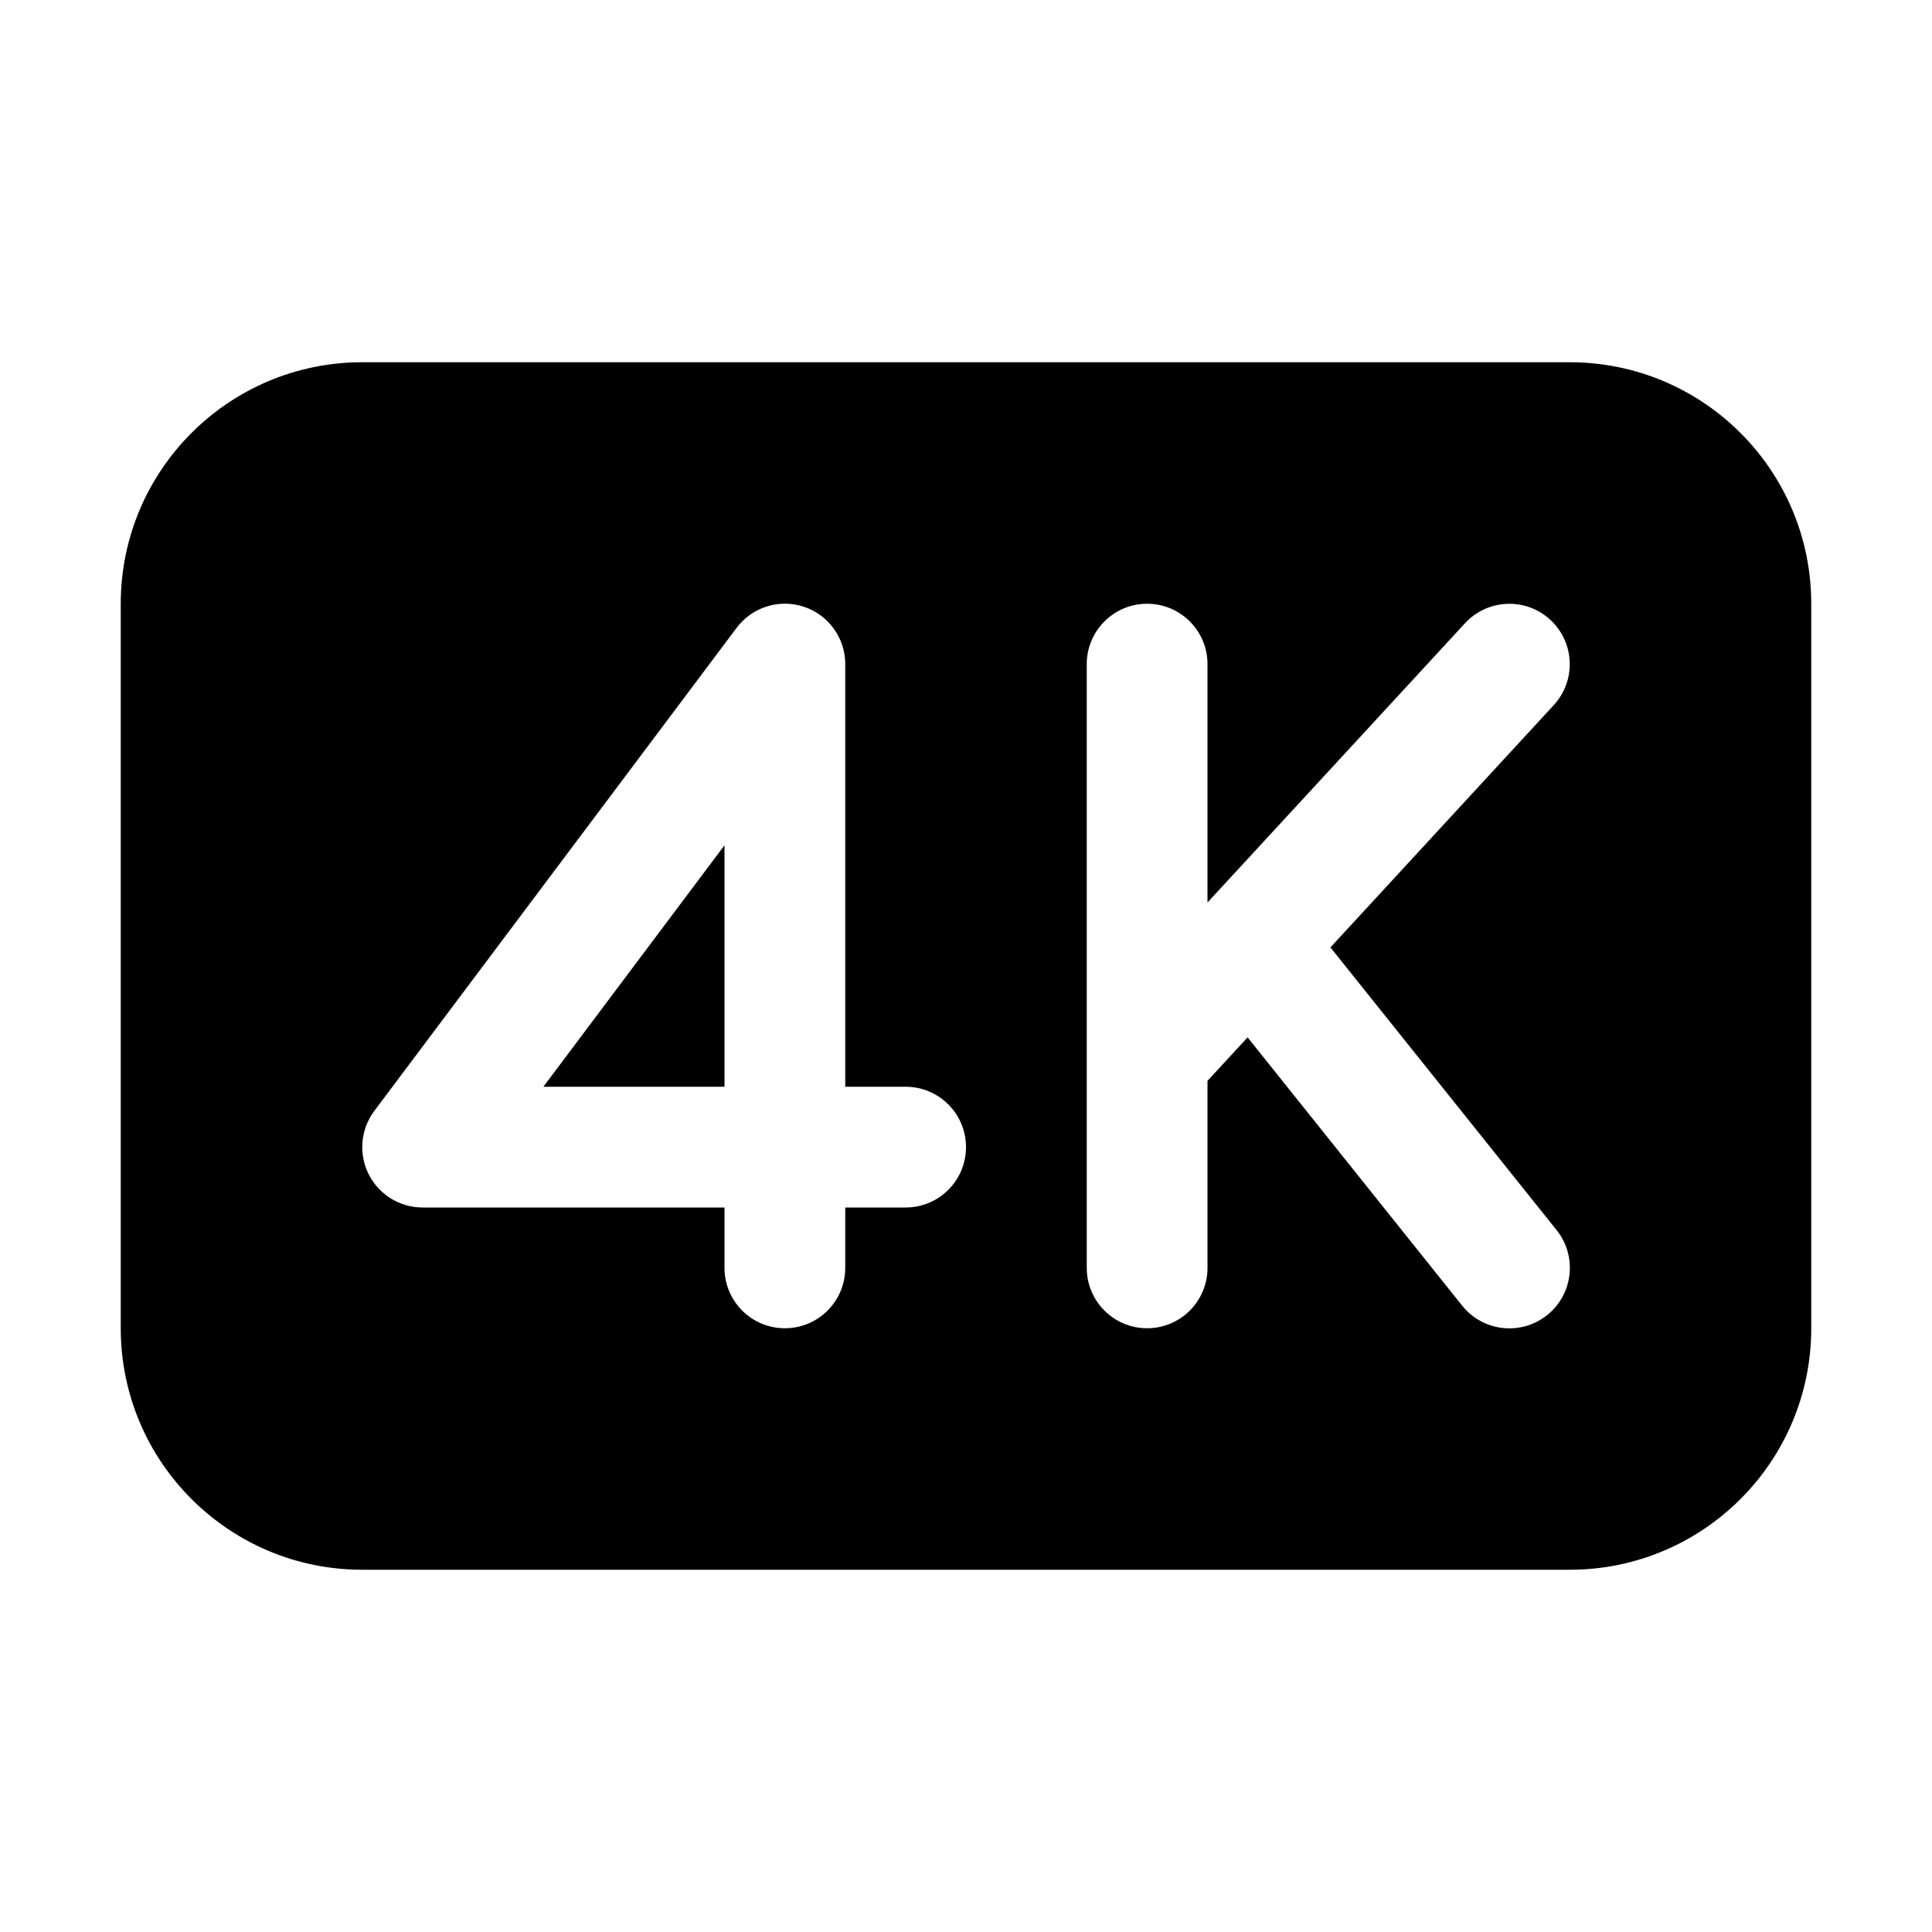
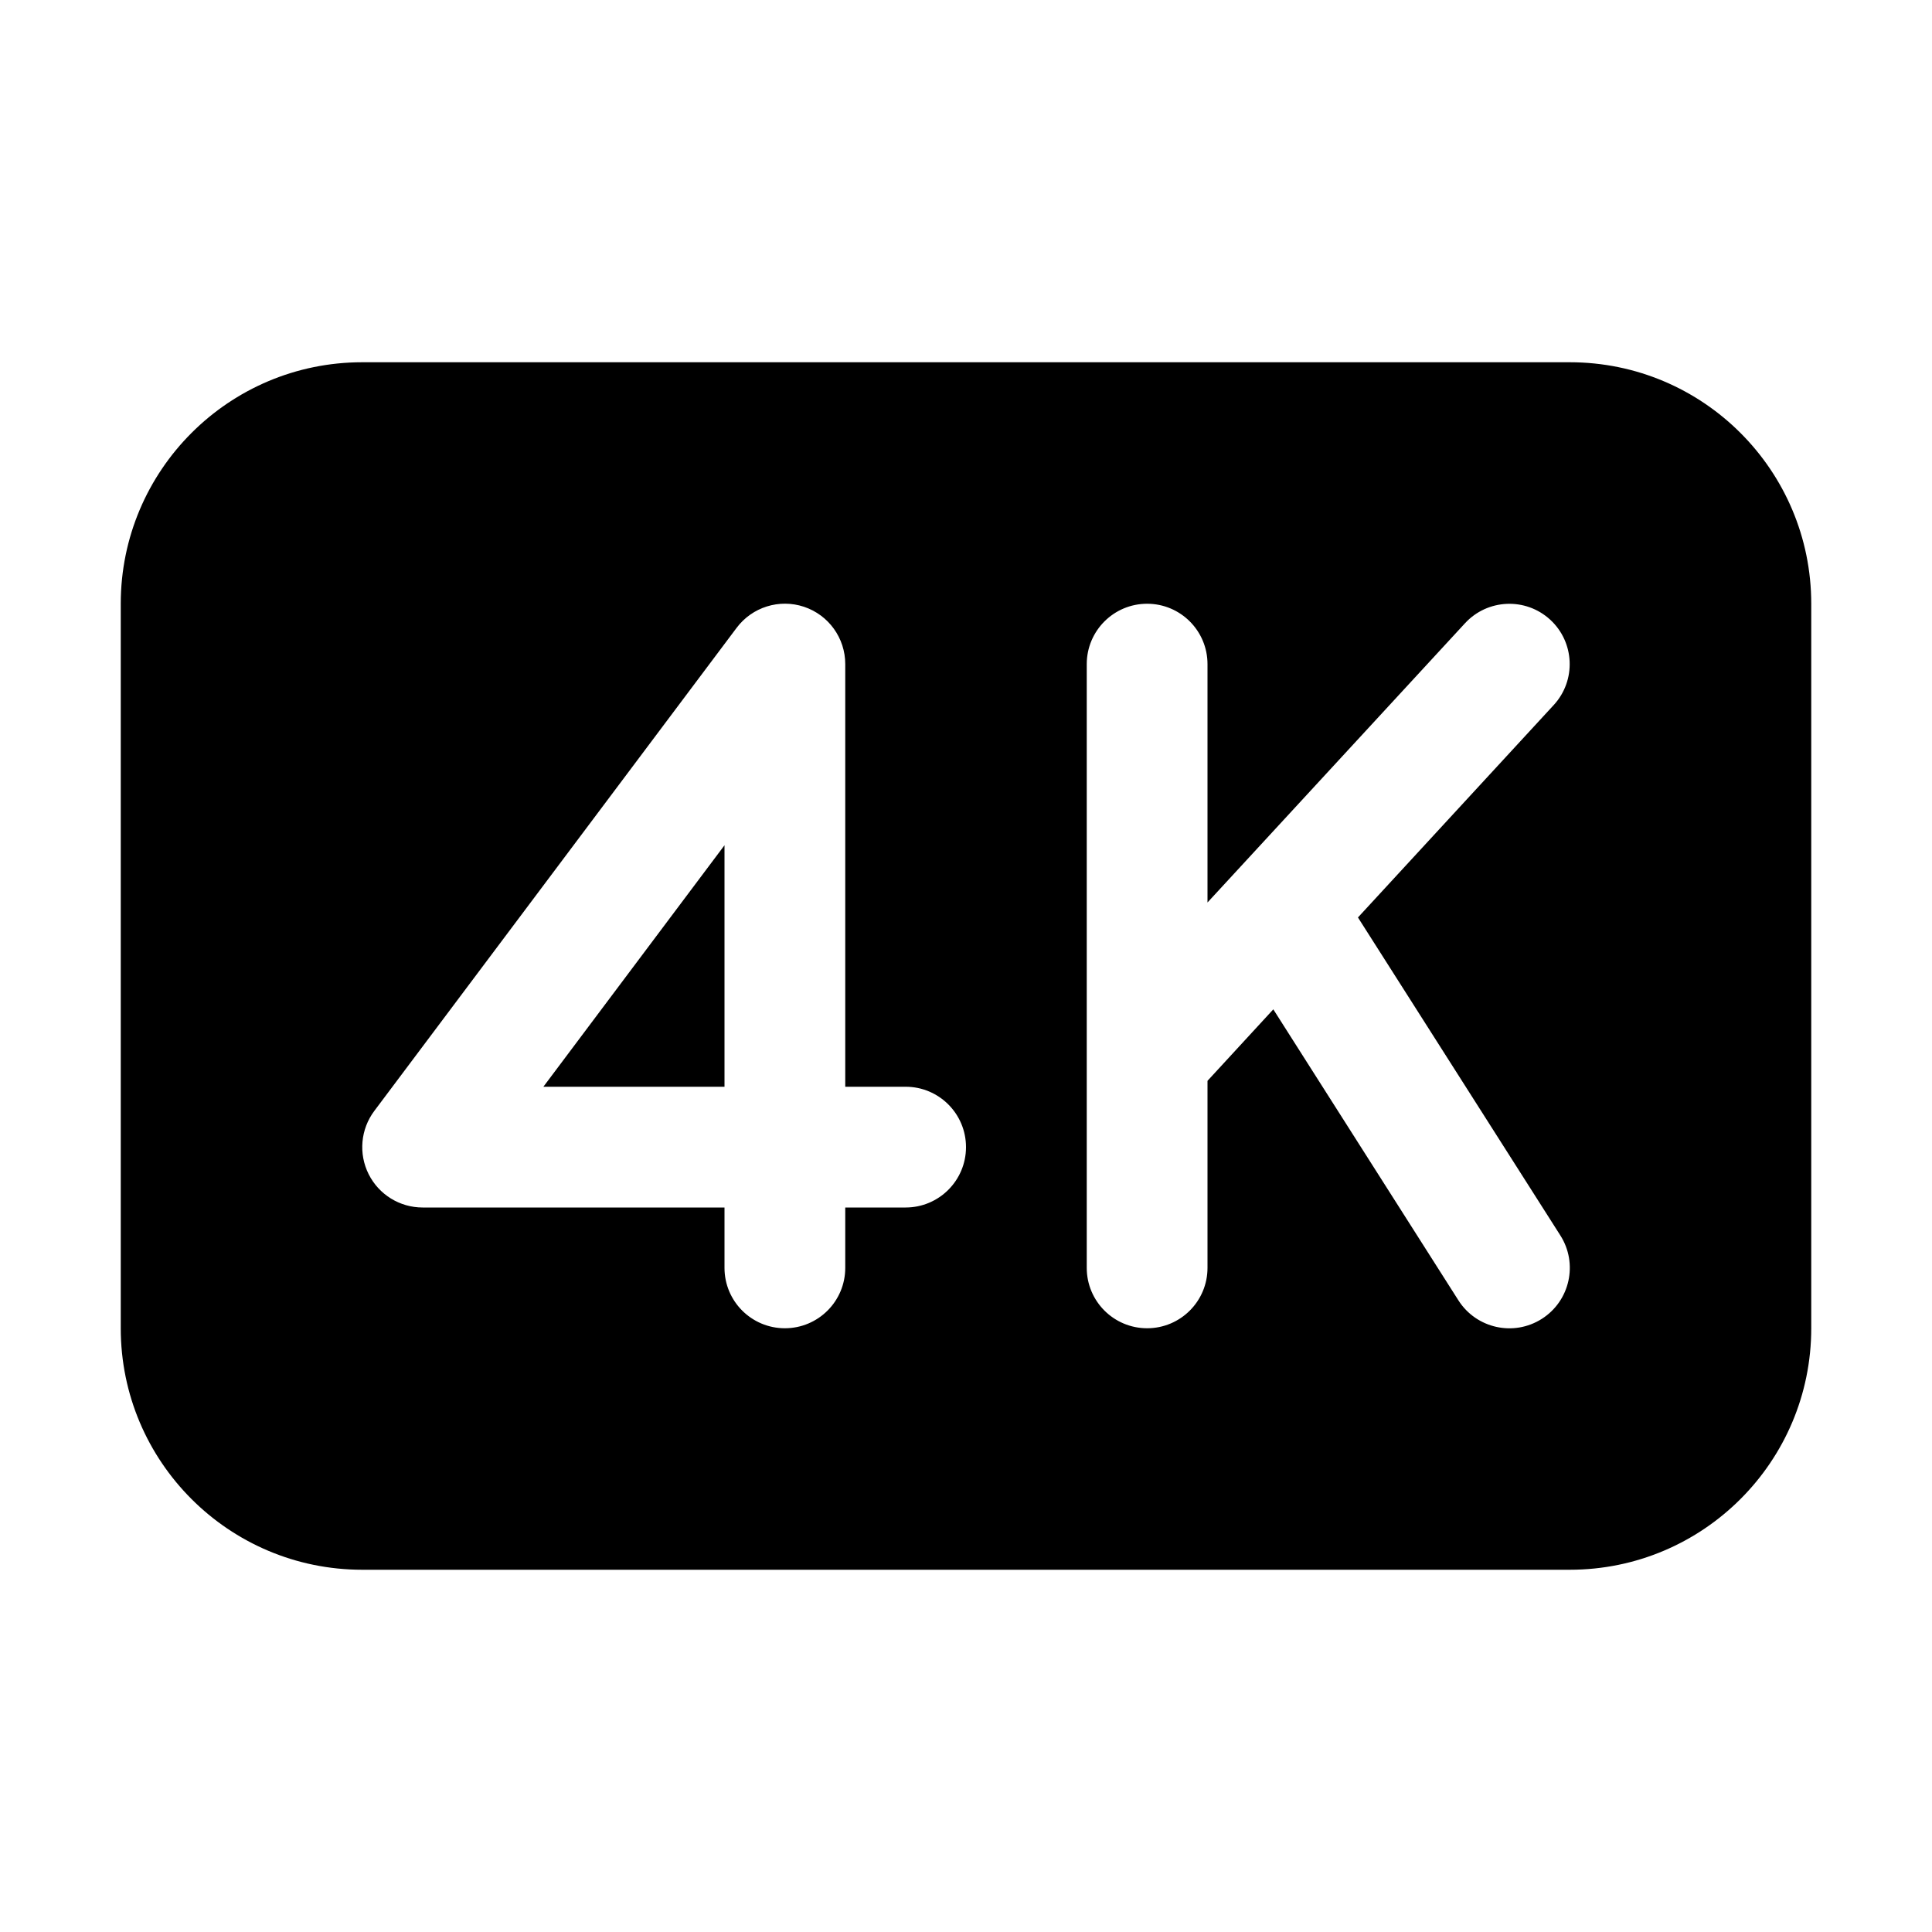
<svg xmlns="http://www.w3.org/2000/svg" width="16" height="16" fill="none" viewBox="0 0 16 16">
-   <path fill="currentColor" d="M13 3a2 2 0 0 1 2 2v6a2 2 0 0 1-2 2H3a2 2 0 0 1-2-2V5a2 2 0 0 1 2-2zM6.658 5.025A.5.5 0 0 0 6.1 5.2l-3 4a.5.5 0 0 0 .4.8H6v.5a.5.5 0 0 0 1 0V10h.5a.5.5 0 0 0 0-1H7V5.5a.5.5 0 0 0-.342-.475m6.18.107a.5.5 0 0 0-.706.03L10 7.474V5.5a.5.5 0 0 0-1 0v5a.5.5 0 0 0 1 0V8.951l.332-.36 1.777 2.222a.5.5 0 0 0 .782-.626l-1.873-2.341 1.85-2.007a.5.5 0 0 0-.03-.707M6 9H4.5L6 7z" />
+   <path fill="currentColor" d="M13 3a2 2 0 0 1 2 2v6a2 2 0 0 1-2 2H3a2 2 0 0 1-2-2V5a2 2 0 0 1 2-2zM6.658 5.025A.5.5 0 0 0 6.1 5.2l-3 4a.5.5 0 0 0 .4.8H6v.5a.5.5 0 0 0 1 0V10h.5a.5.5 0 0 0 0-1H7V5.5a.5.5 0 0 0-.342-.475m6.18.107a.5.5 0 0 0-.706.03L10 7.474V5.5a.5.5 0 0 0-1 0v5a.5.5 0 0 0 1 0V8.951l.545-.592 1.533 2.41a.5.5 0 0 0 .844-.538l-1.676-2.633 1.622-1.76a.5.5 0 0 0-.03-.706M6 9H4.5L6 7z" />
</svg>
